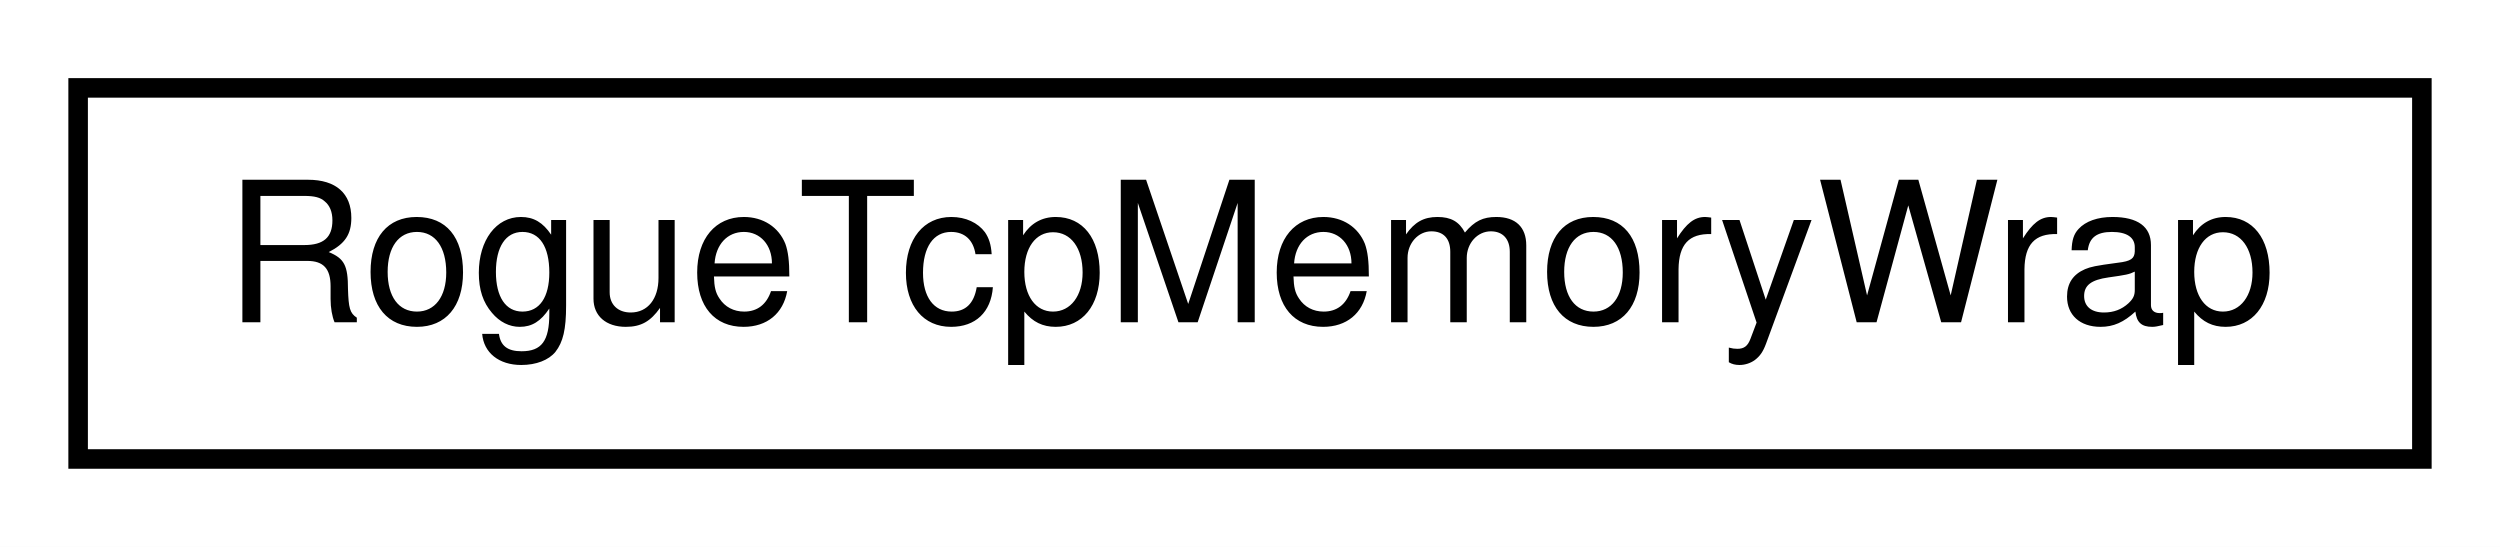
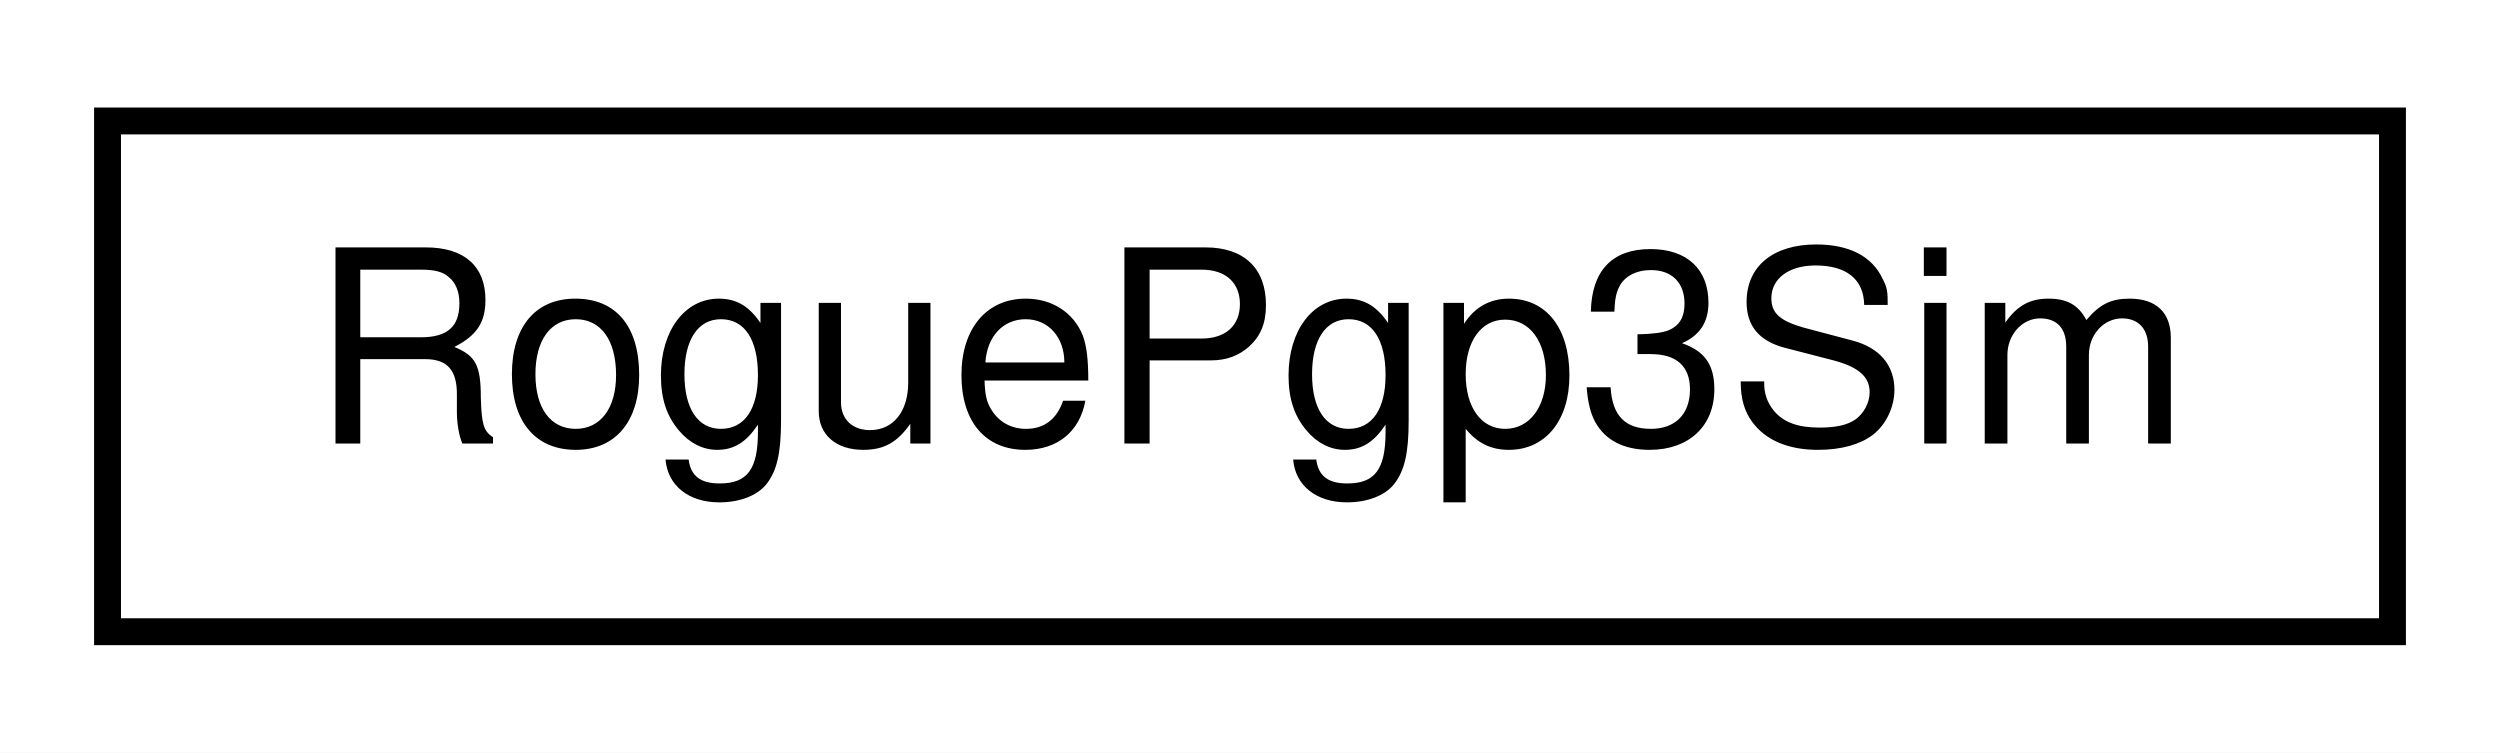
- <svg xmlns="http://www.w3.org/2000/svg" xmlns:xlink="http://www.w3.org/1999/xlink" width="128pt" height="28pt" viewBox="0.00 0.00 128.00 28.00">
+ <svg xmlns="http://www.w3.org/2000/svg" xmlns:xlink="http://www.w3.org/1999/xlink" width="93pt" height="28pt" viewBox="0.00 0.00 93.00 28.00">
  <g id="graph0" class="graph" transform="scale(1 1) rotate(0) translate(4 24)">
-     <polygon fill="white" stroke="none" points="-4,4 -4,-24 124,-24 124,4 -4,4" />
+     <polygon fill="white" stroke="none" points="-4,4 -4,-24 89,-24 89,4 -4,4" />
    <g id="node1" class="node">
      <g id="a_node1">
-         <a xlink:href="classRogueTcpMemoryWrap.html" target="_top" xlink:title="RogueTcpMemoryWrap">
-           <polygon fill="white" stroke="black" points="-7.10543e-15,-0.5 -7.10543e-15,-19.5 120,-19.5 120,-0.5 -7.10543e-15,-0.5" />
-           <text text-anchor="middle" x="60" y="-7.5" font-family="Helvetica,sans-Serif" font-size="10.00">RogueTcpMemoryWrap</text>
+         <a xlink:href="classRoguePgp3Sim.html" target="_top" xlink:title="RoguePgp3Sim">
+           <polygon fill="white" stroke="black" points="0,-0.5 0,-19.5 85,-19.5 85,-0.5 0,-0.5" />
+           <text text-anchor="middle" x="42.5" y="-7.5" font-family="Helvetica,sans-Serif" font-size="10.00">RoguePgp3Sim</text>
        </a>
      </g>
    </g>
  </g>
</svg>
